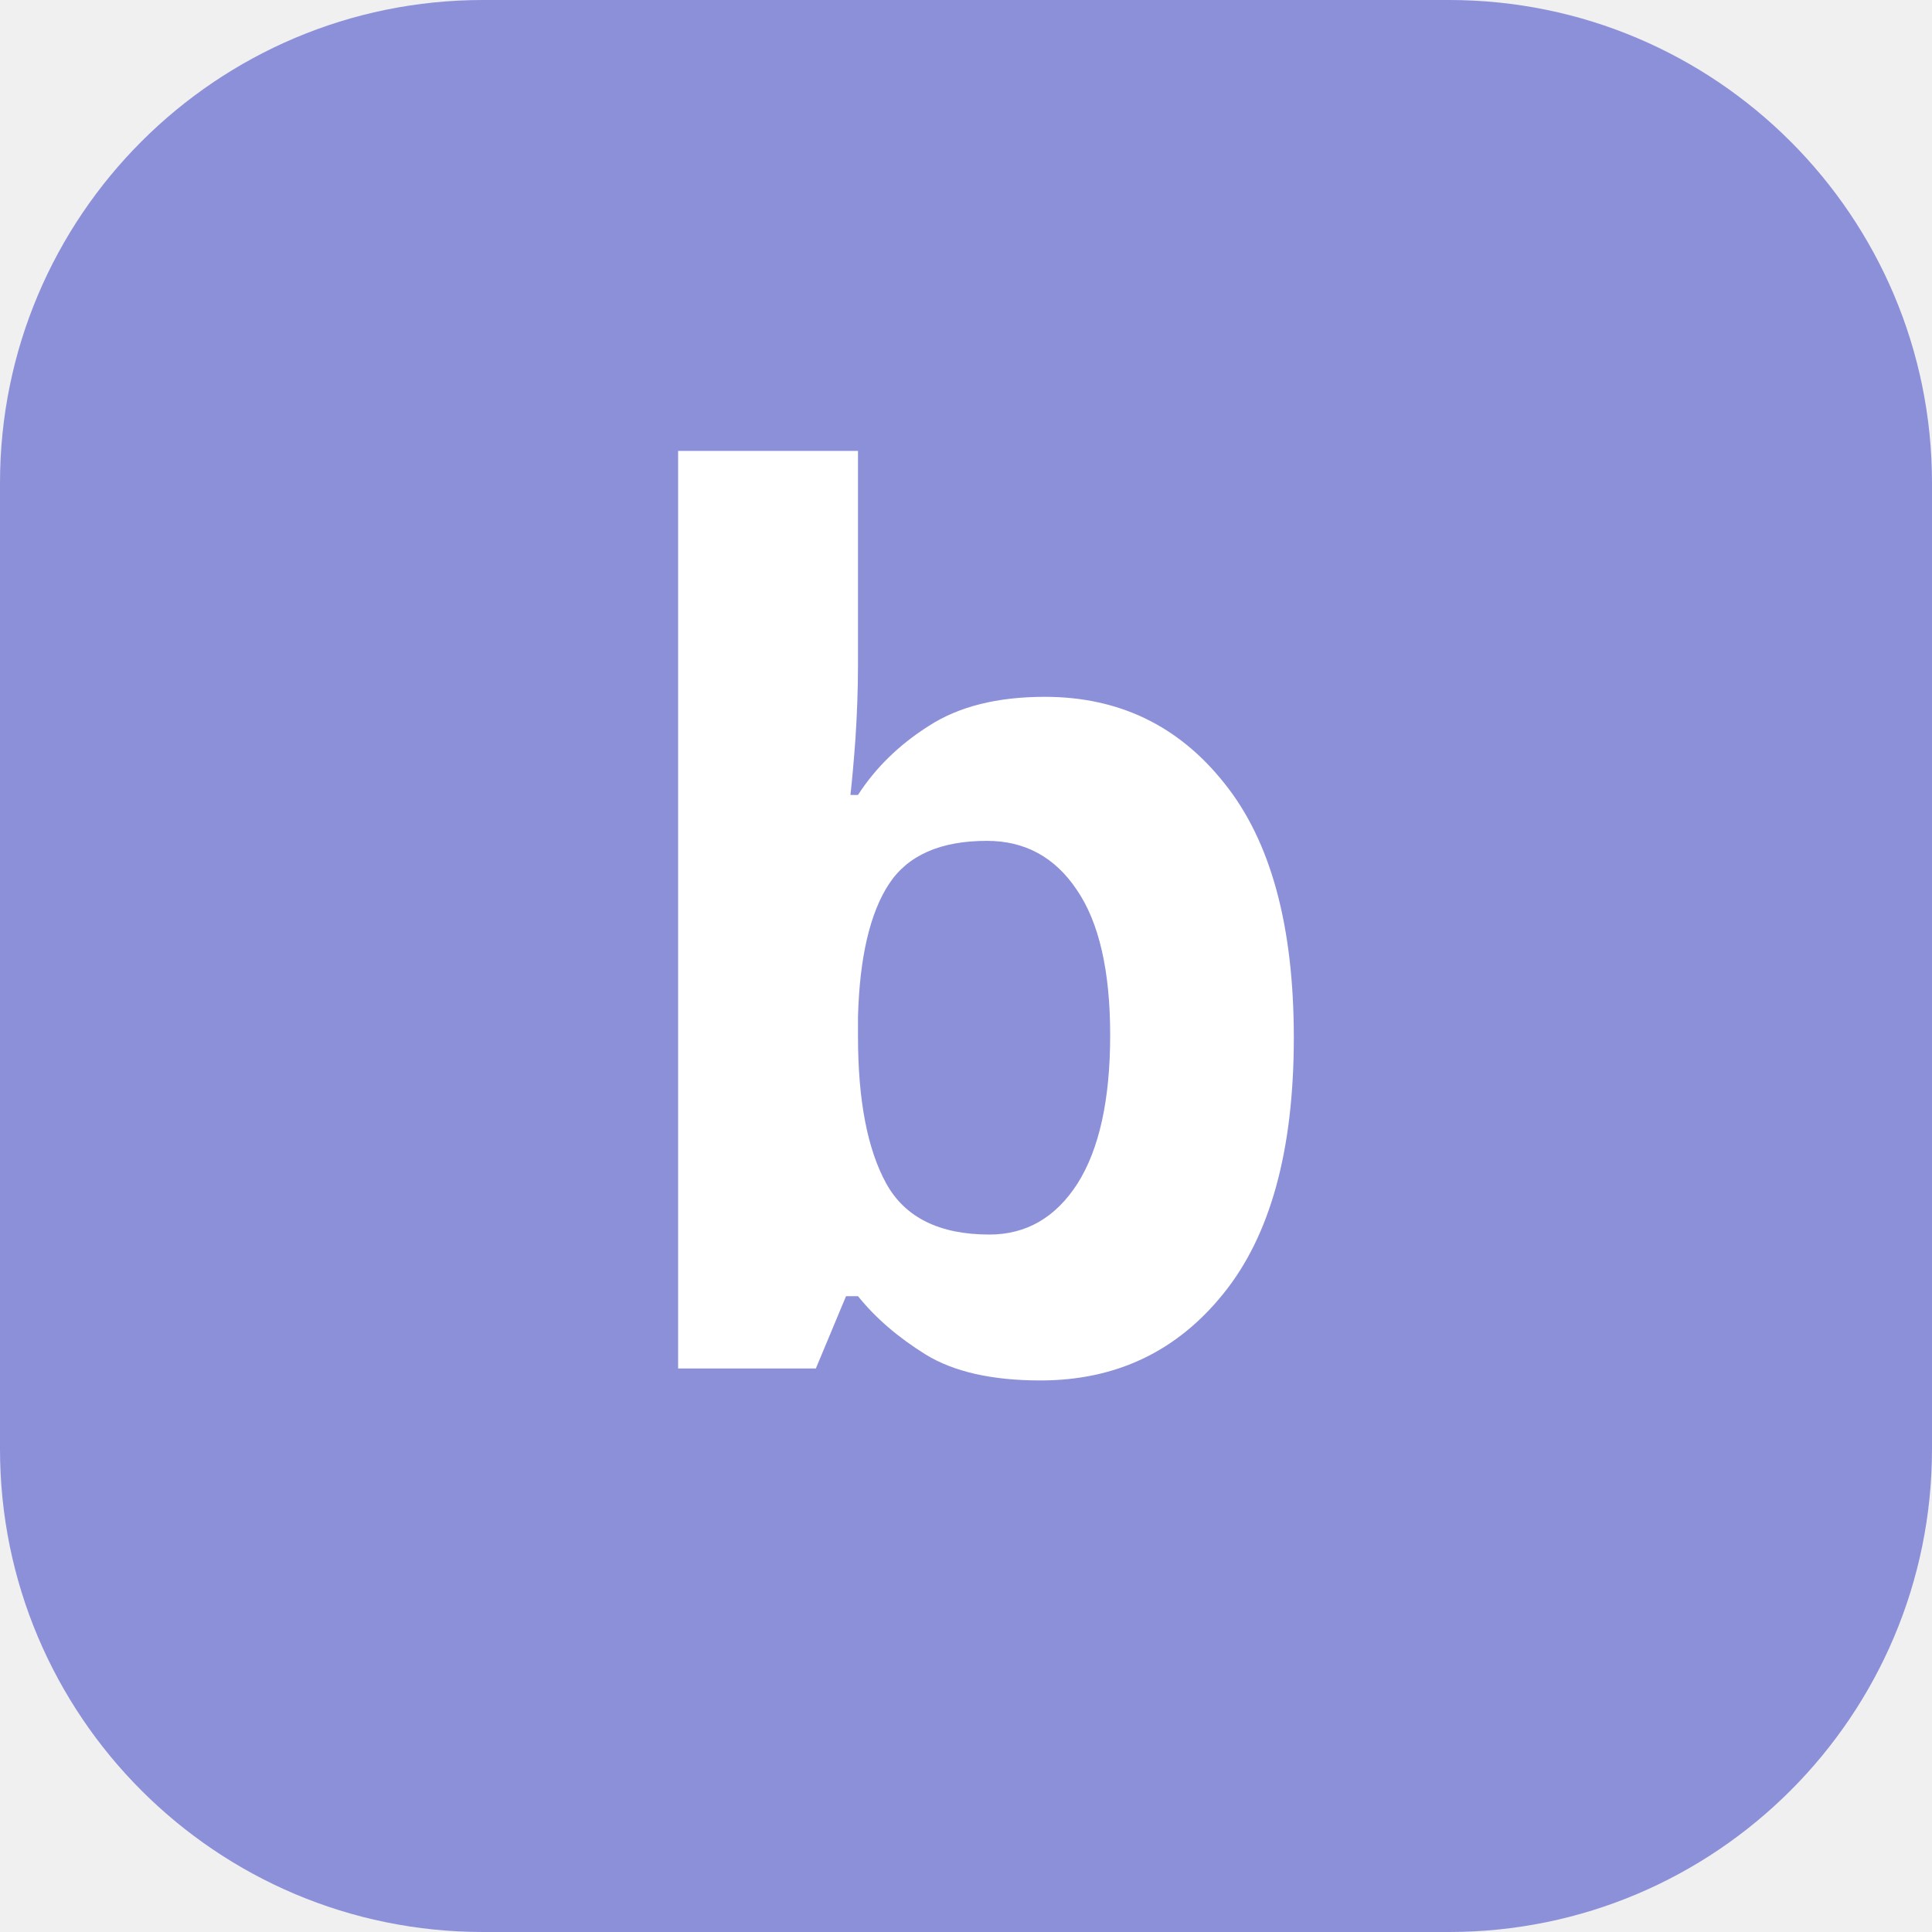
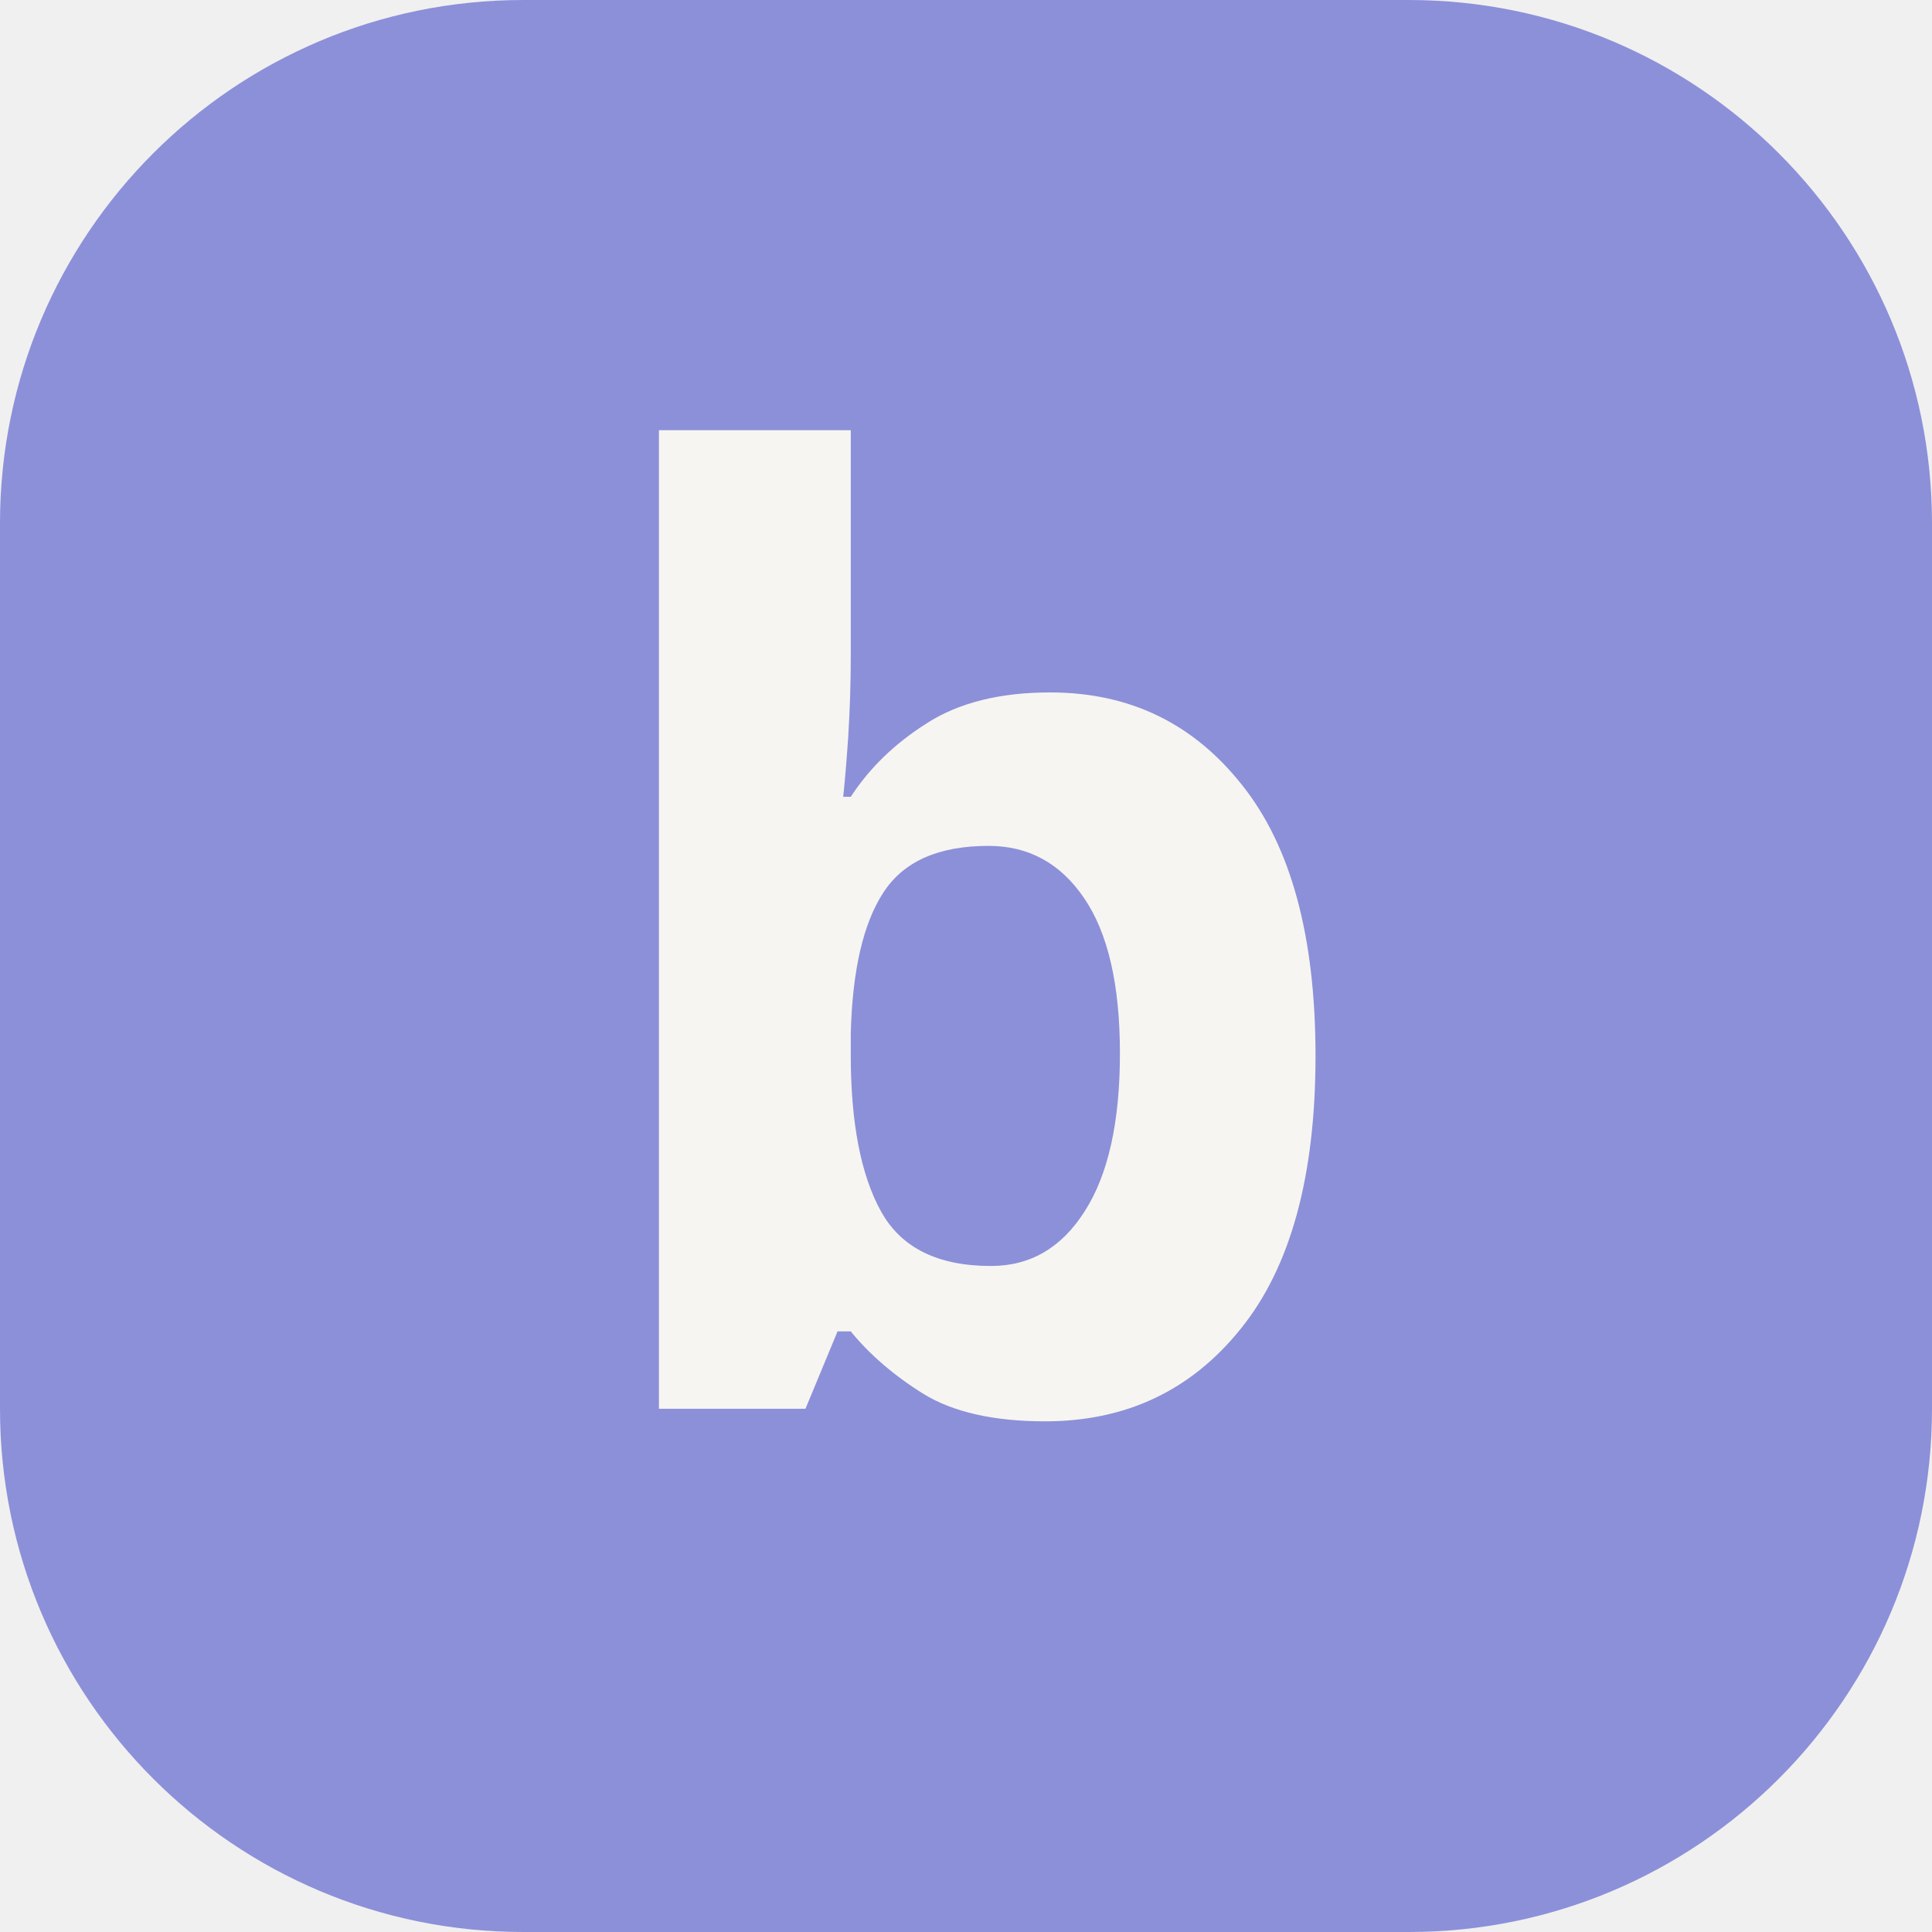
<svg xmlns="http://www.w3.org/2000/svg" width="48" height="48" viewBox="0 0 48 48">
-   <rect width="48" height="48" rx="12" fill="#8c90d9" />
-   <text x="24" y="34" text-anchor="middle" font-family="ui-sans-serif,system-ui,sans-serif" font-size="30" font-weight="700" fill="#fff">b</text>
+   <rect width="48" height="48" rx="13" fill="#8c90d9" />
+   <text x="24" y="35" text-anchor="middle" font-family="Geist, ui-sans-serif, system-ui, sans-serif" font-size="32" font-weight="600" letter-spacing="-0.04em" fill="#f7f5f1">b</text>
</svg>
